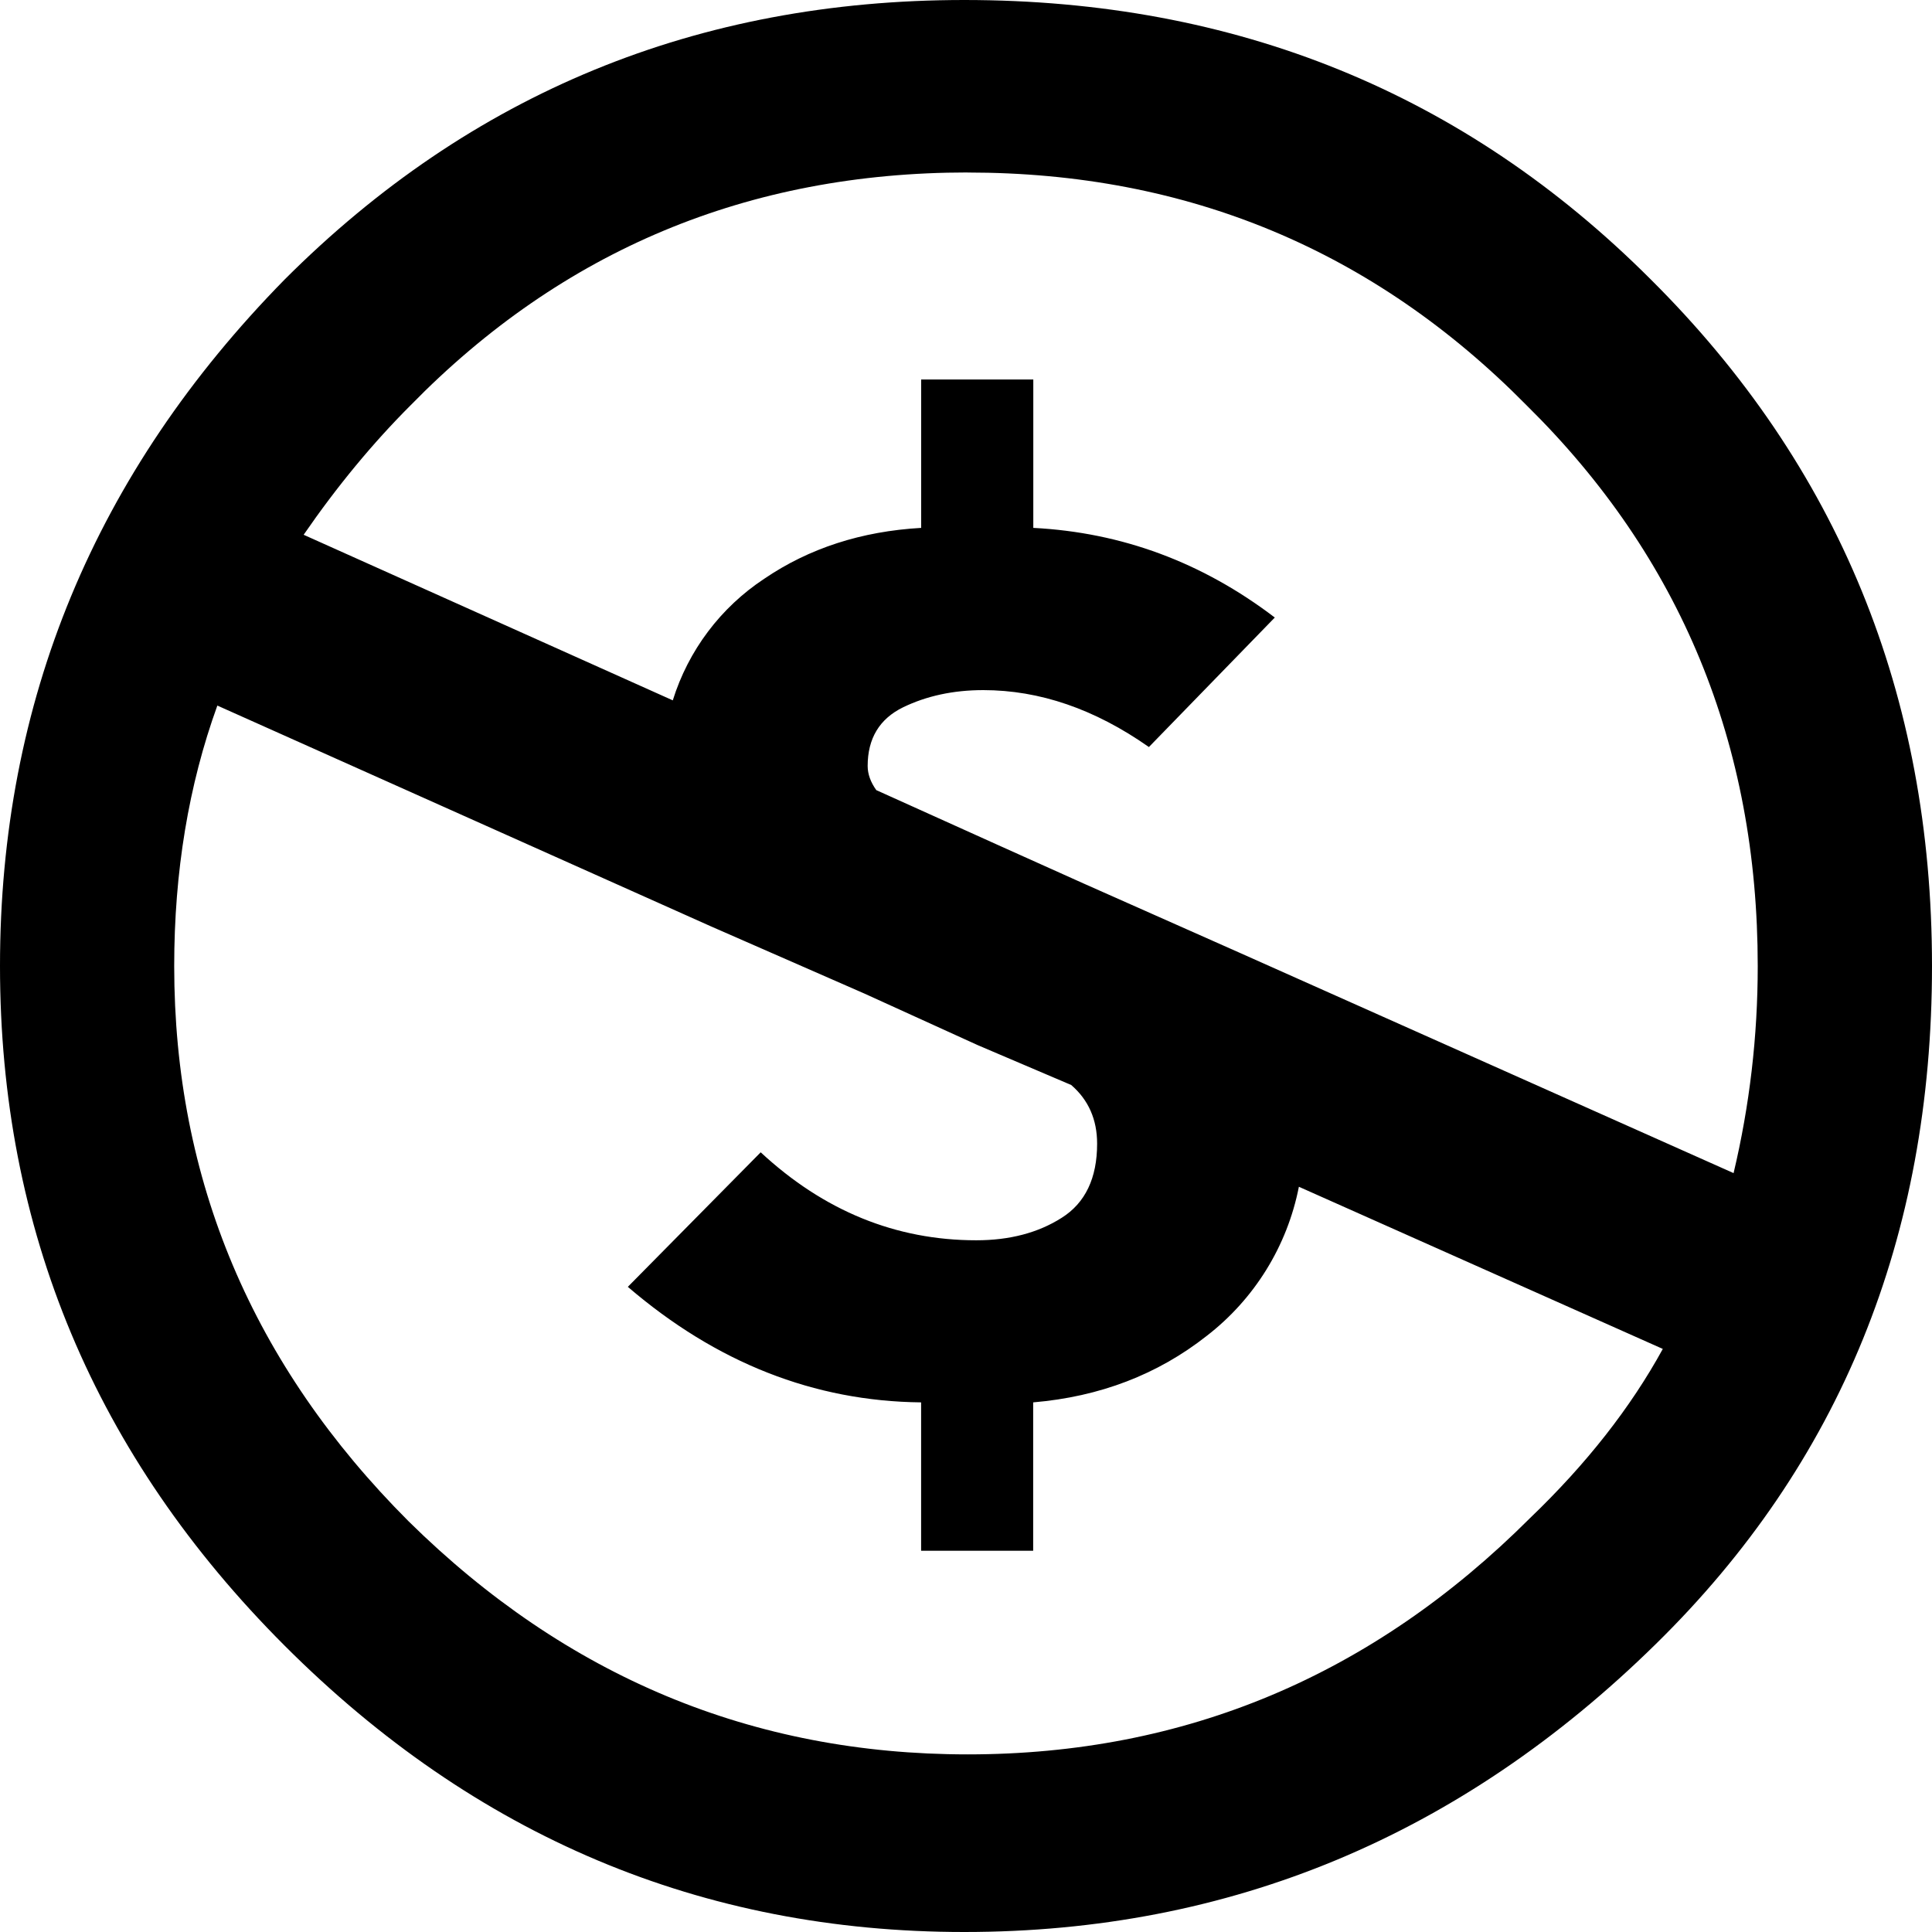
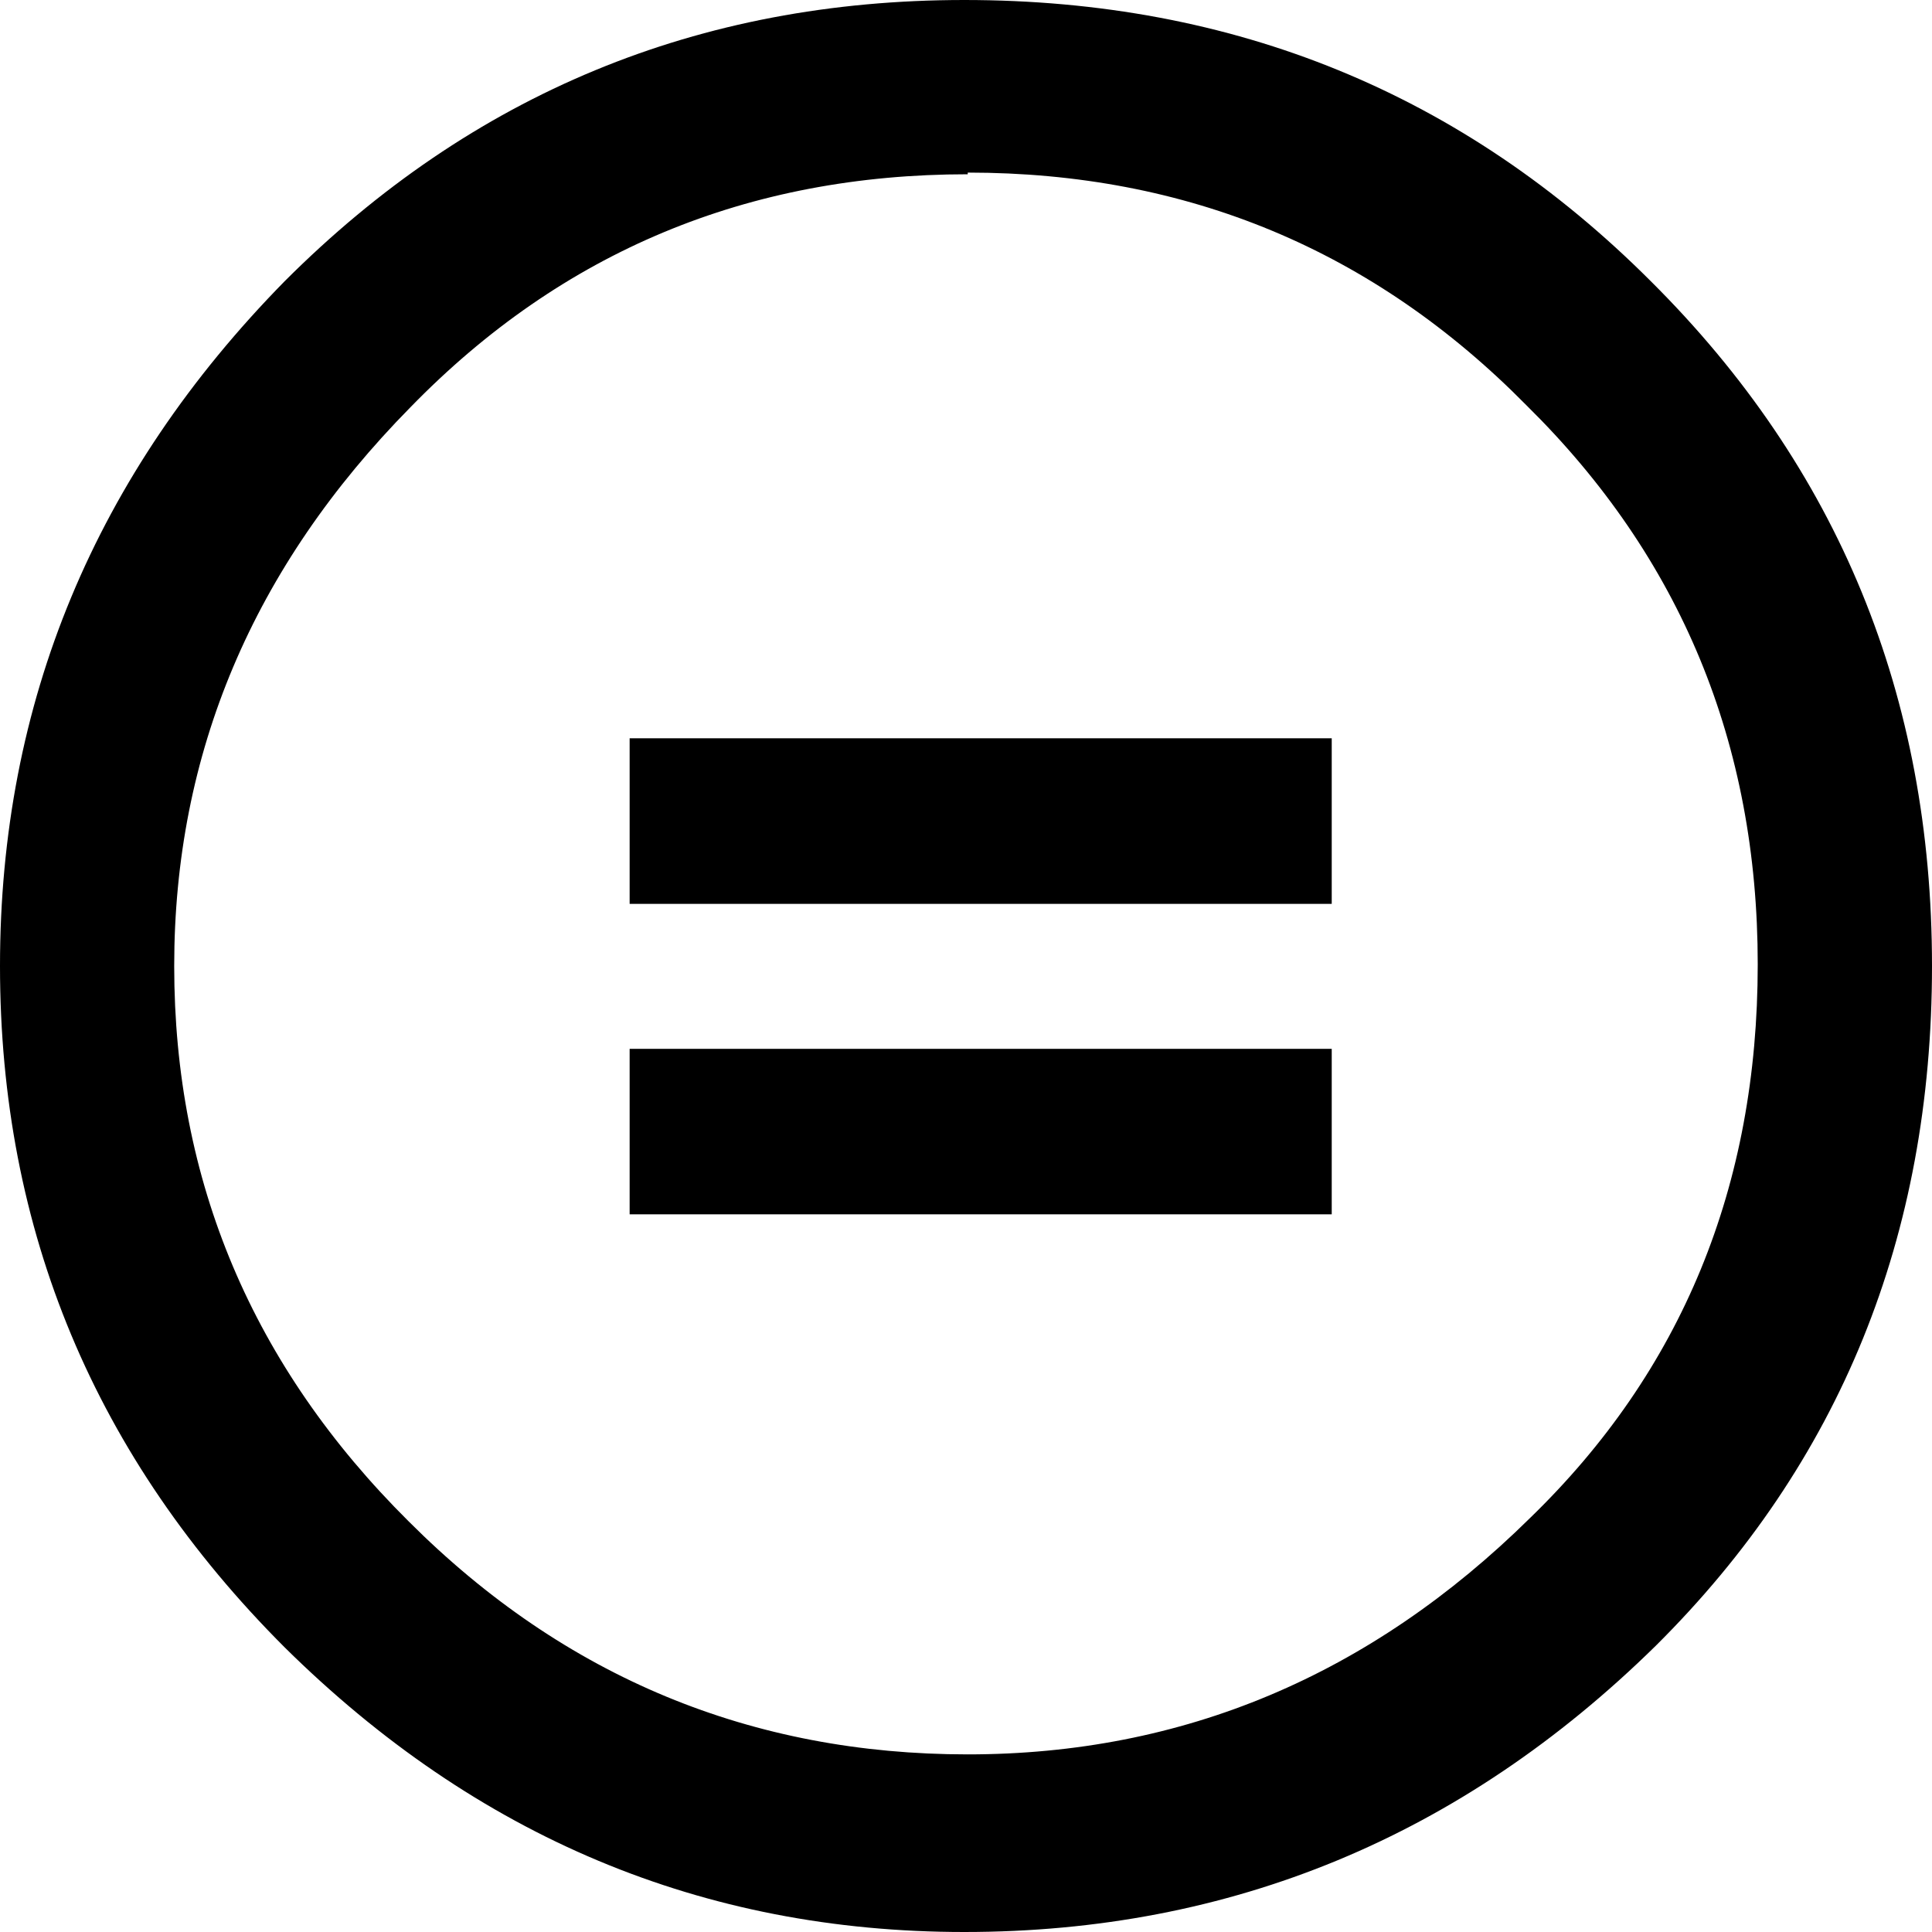
<svg xmlns="http://www.w3.org/2000/svg" viewBox="0 0 30 30" fill="currentColor">
-   <path d="M14.973 0c4.214 0 7.768 1.446 10.66 4.339C28.544 7.232 30 10.786 30 15c0 4.215-1.429 7.723-4.287 10.527C22.678 28.51 19.097 30 14.973 30c-4.072 0-7.59-1.482-10.553-4.446C1.474 22.607 0 19.09 0 15c0-4.107 1.474-7.66 4.42-10.66C7.313 1.446 10.83 0 14.973 0zM3.375 10.956c-.446 1.232-.67 2.58-.67 4.045 0 3.321 1.214 6.196 3.642 8.624 2.447 2.412 5.34 3.617 8.679 3.617 3.375 0 6.285-1.223 8.733-3.67.875-.839 1.561-1.714 2.061-2.626l-5.651-2.518a3.866 3.866 0 01-1.433 2.317c-.76.598-1.657.943-2.693 1.031v2.304h-1.74v-2.304c-1.661-.017-3.18-.615-4.554-1.794l2.063-2.089c.981.91 2.098 1.366 3.348 1.366.517 0 .96-.116 1.326-.349.366-.231.55-.615.55-1.151 0-.376-.135-.68-.402-.911l-1.447-.617-1.767-.804-2.384-1.044-7.661-3.427zm11.652-8.278c-3.41 0-6.295 1.206-8.652 3.616-.59.59-1.143 1.26-1.66 2.01l5.732 2.571a3.513 3.513 0 011.42-1.888c.695-.473 1.508-.737 2.437-.79V5.893h1.741v2.304c1.376.071 2.625.535 3.75 1.392L17.84 11.6c-.84-.59-1.697-.884-2.572-.884-.464 0-.88.09-1.245.267-.366.179-.55.483-.55.911 0 .125.045.25.134.375l1.902.858 1.313.59 2.41 1.07 7.687 3.429c.25-1.054.375-2.125.375-3.214 0-3.447-1.196-6.349-3.588-8.707-2.375-2.41-5.27-3.616-8.68-3.616z" />
+   <path d="M14.973 0c4.196 0 7.75 1.455 10.66 4.366C28.544 7.26 30 10.804 30 15c0 4.197-1.43 7.714-4.287 10.553C22.696 28.518 19.115 30 14.973 30c-4.054 0-7.571-1.473-10.553-4.42C1.474 22.634 0 19.108 0 15c0-4.088 1.474-7.633 4.42-10.633C7.33 1.455 10.848 0 14.973 0zm.054 2.706c-3.41 0-6.295 1.196-8.652 3.616-2.447 2.483-3.67 5.375-3.67 8.678 0 3.34 1.214 6.214 3.642 8.625 2.429 2.43 5.34 3.617 8.679 3.617 3.339 0 6.25-1.223 8.732-3.67 2.358-2.285 3.536-5.151 3.536-8.598 0-3.428-1.197-6.321-3.589-8.678-2.375-2.412-5.268-3.616-8.678-3.616zm5.652 8.758v2.571H9.777v-2.571H20.68zm0 4.822v2.57H9.777v-2.57H20.68z" />
</svg>
